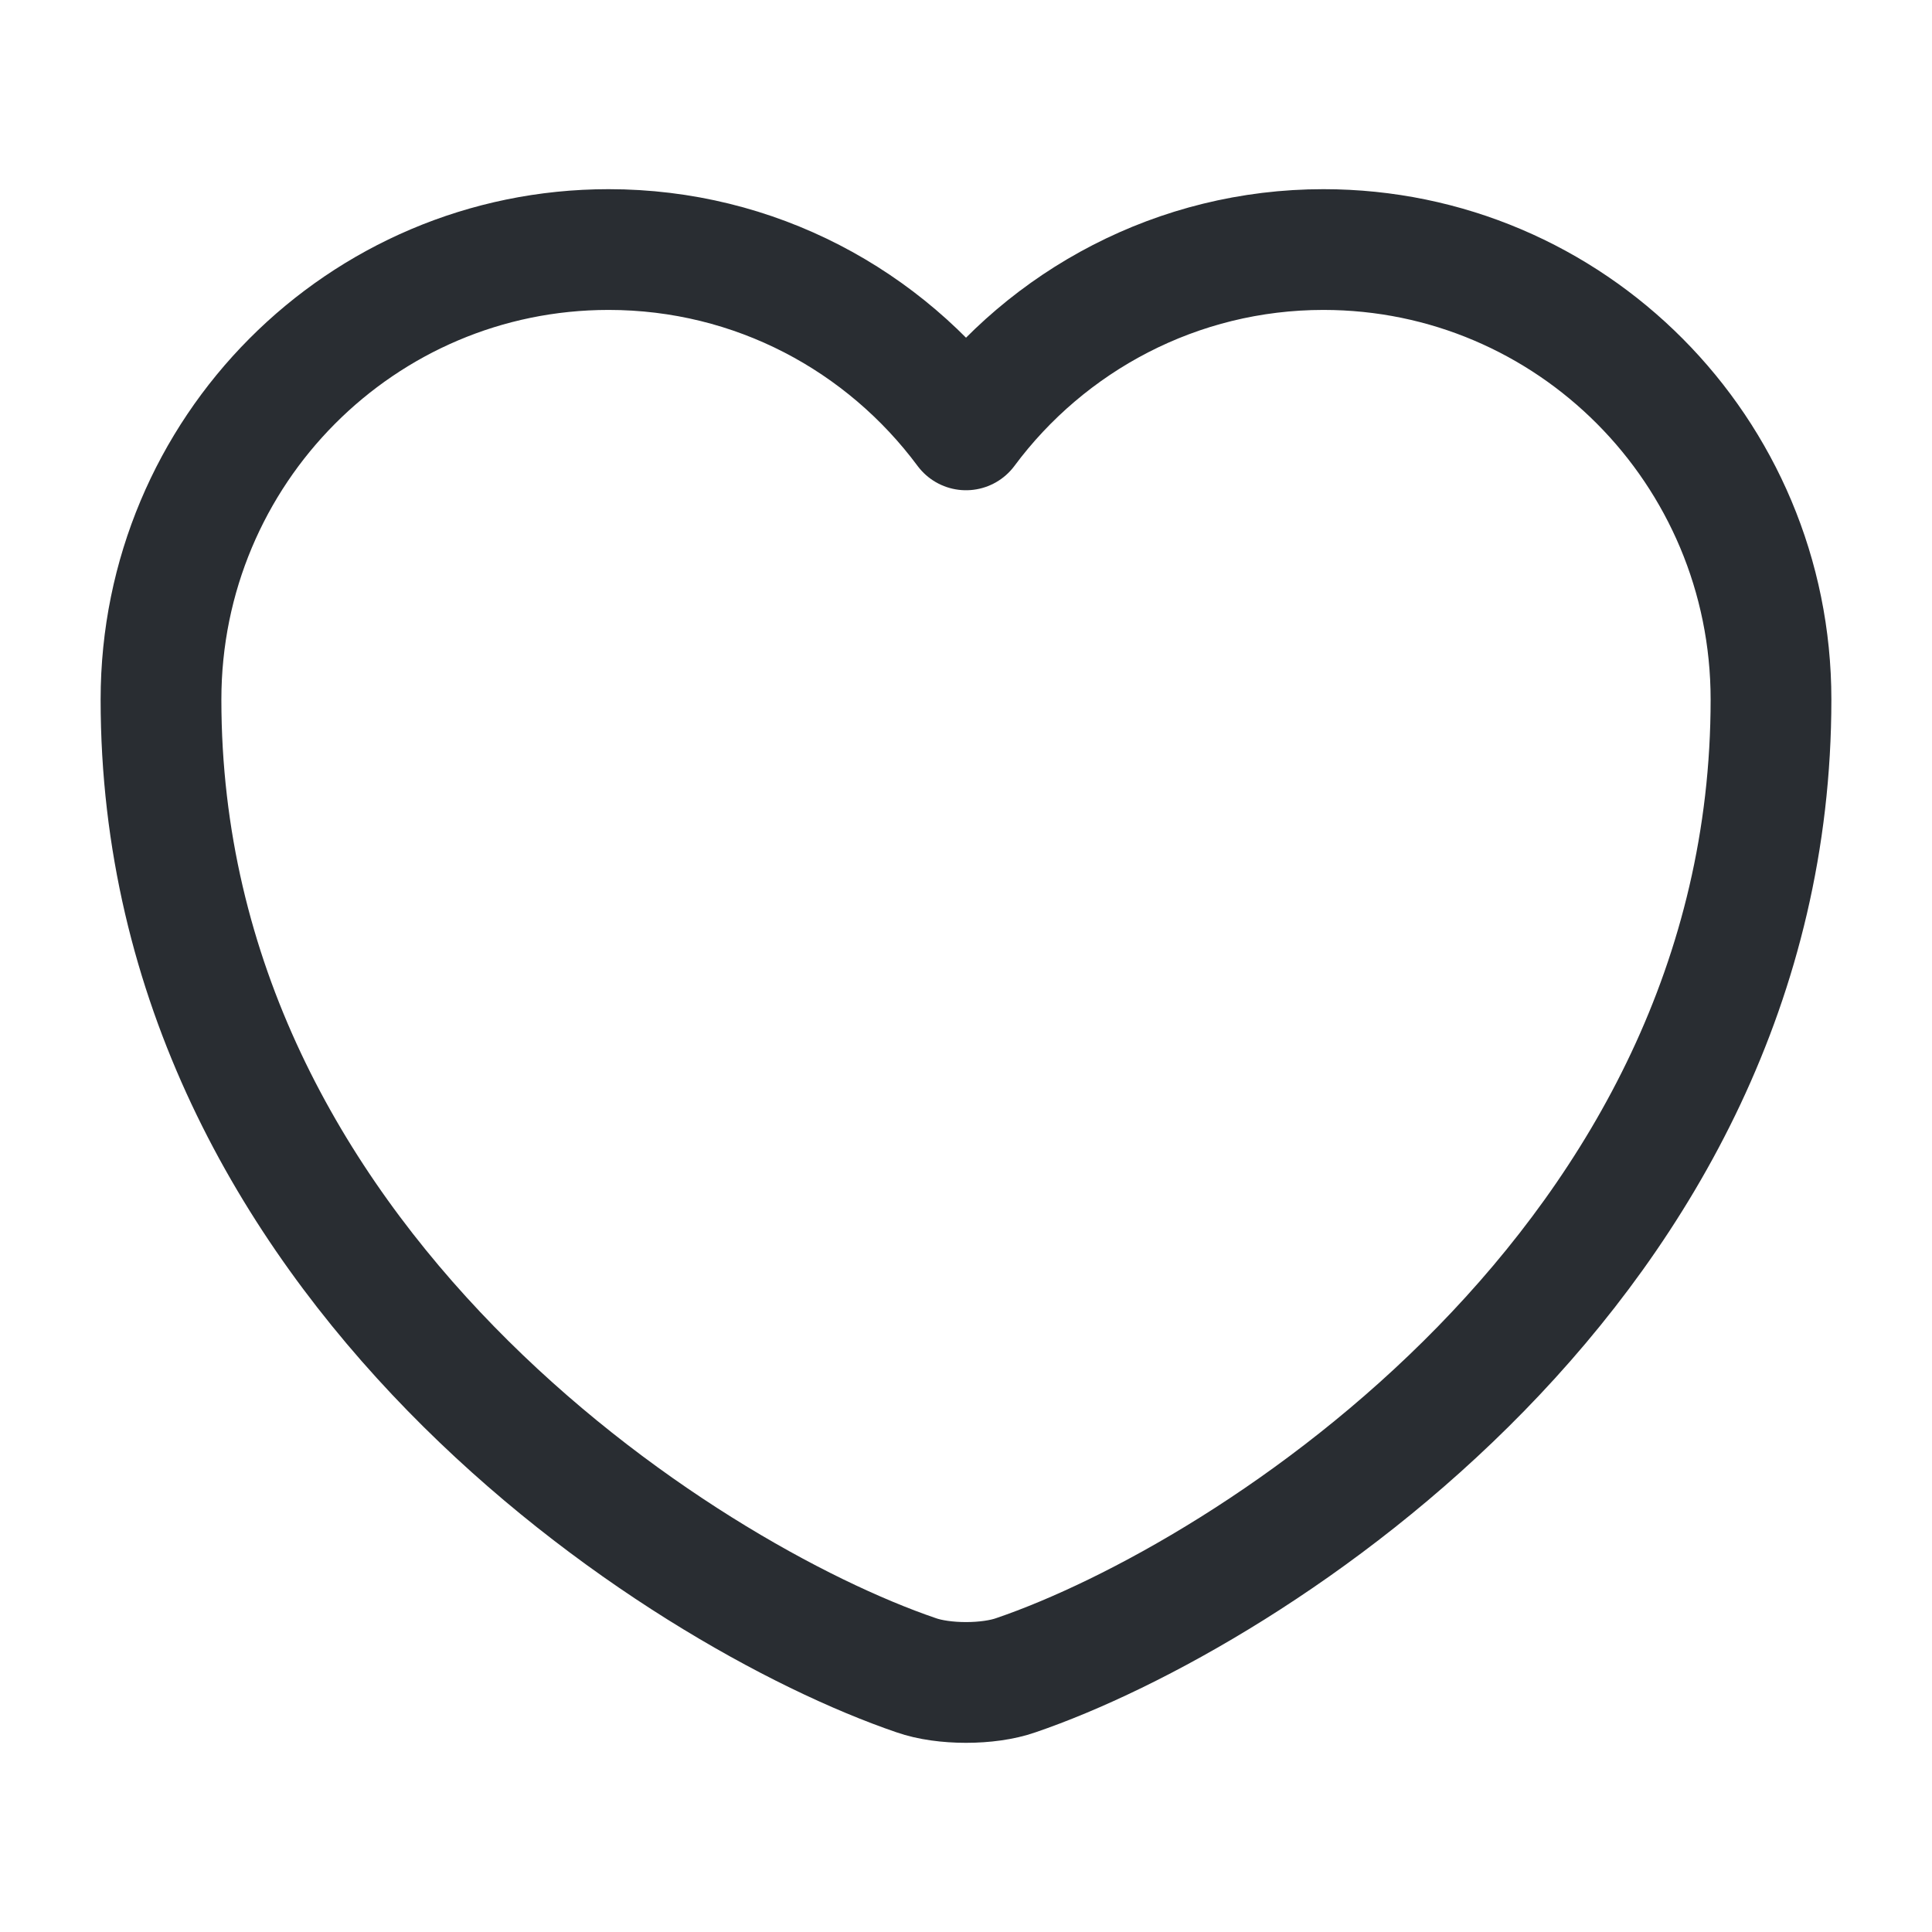
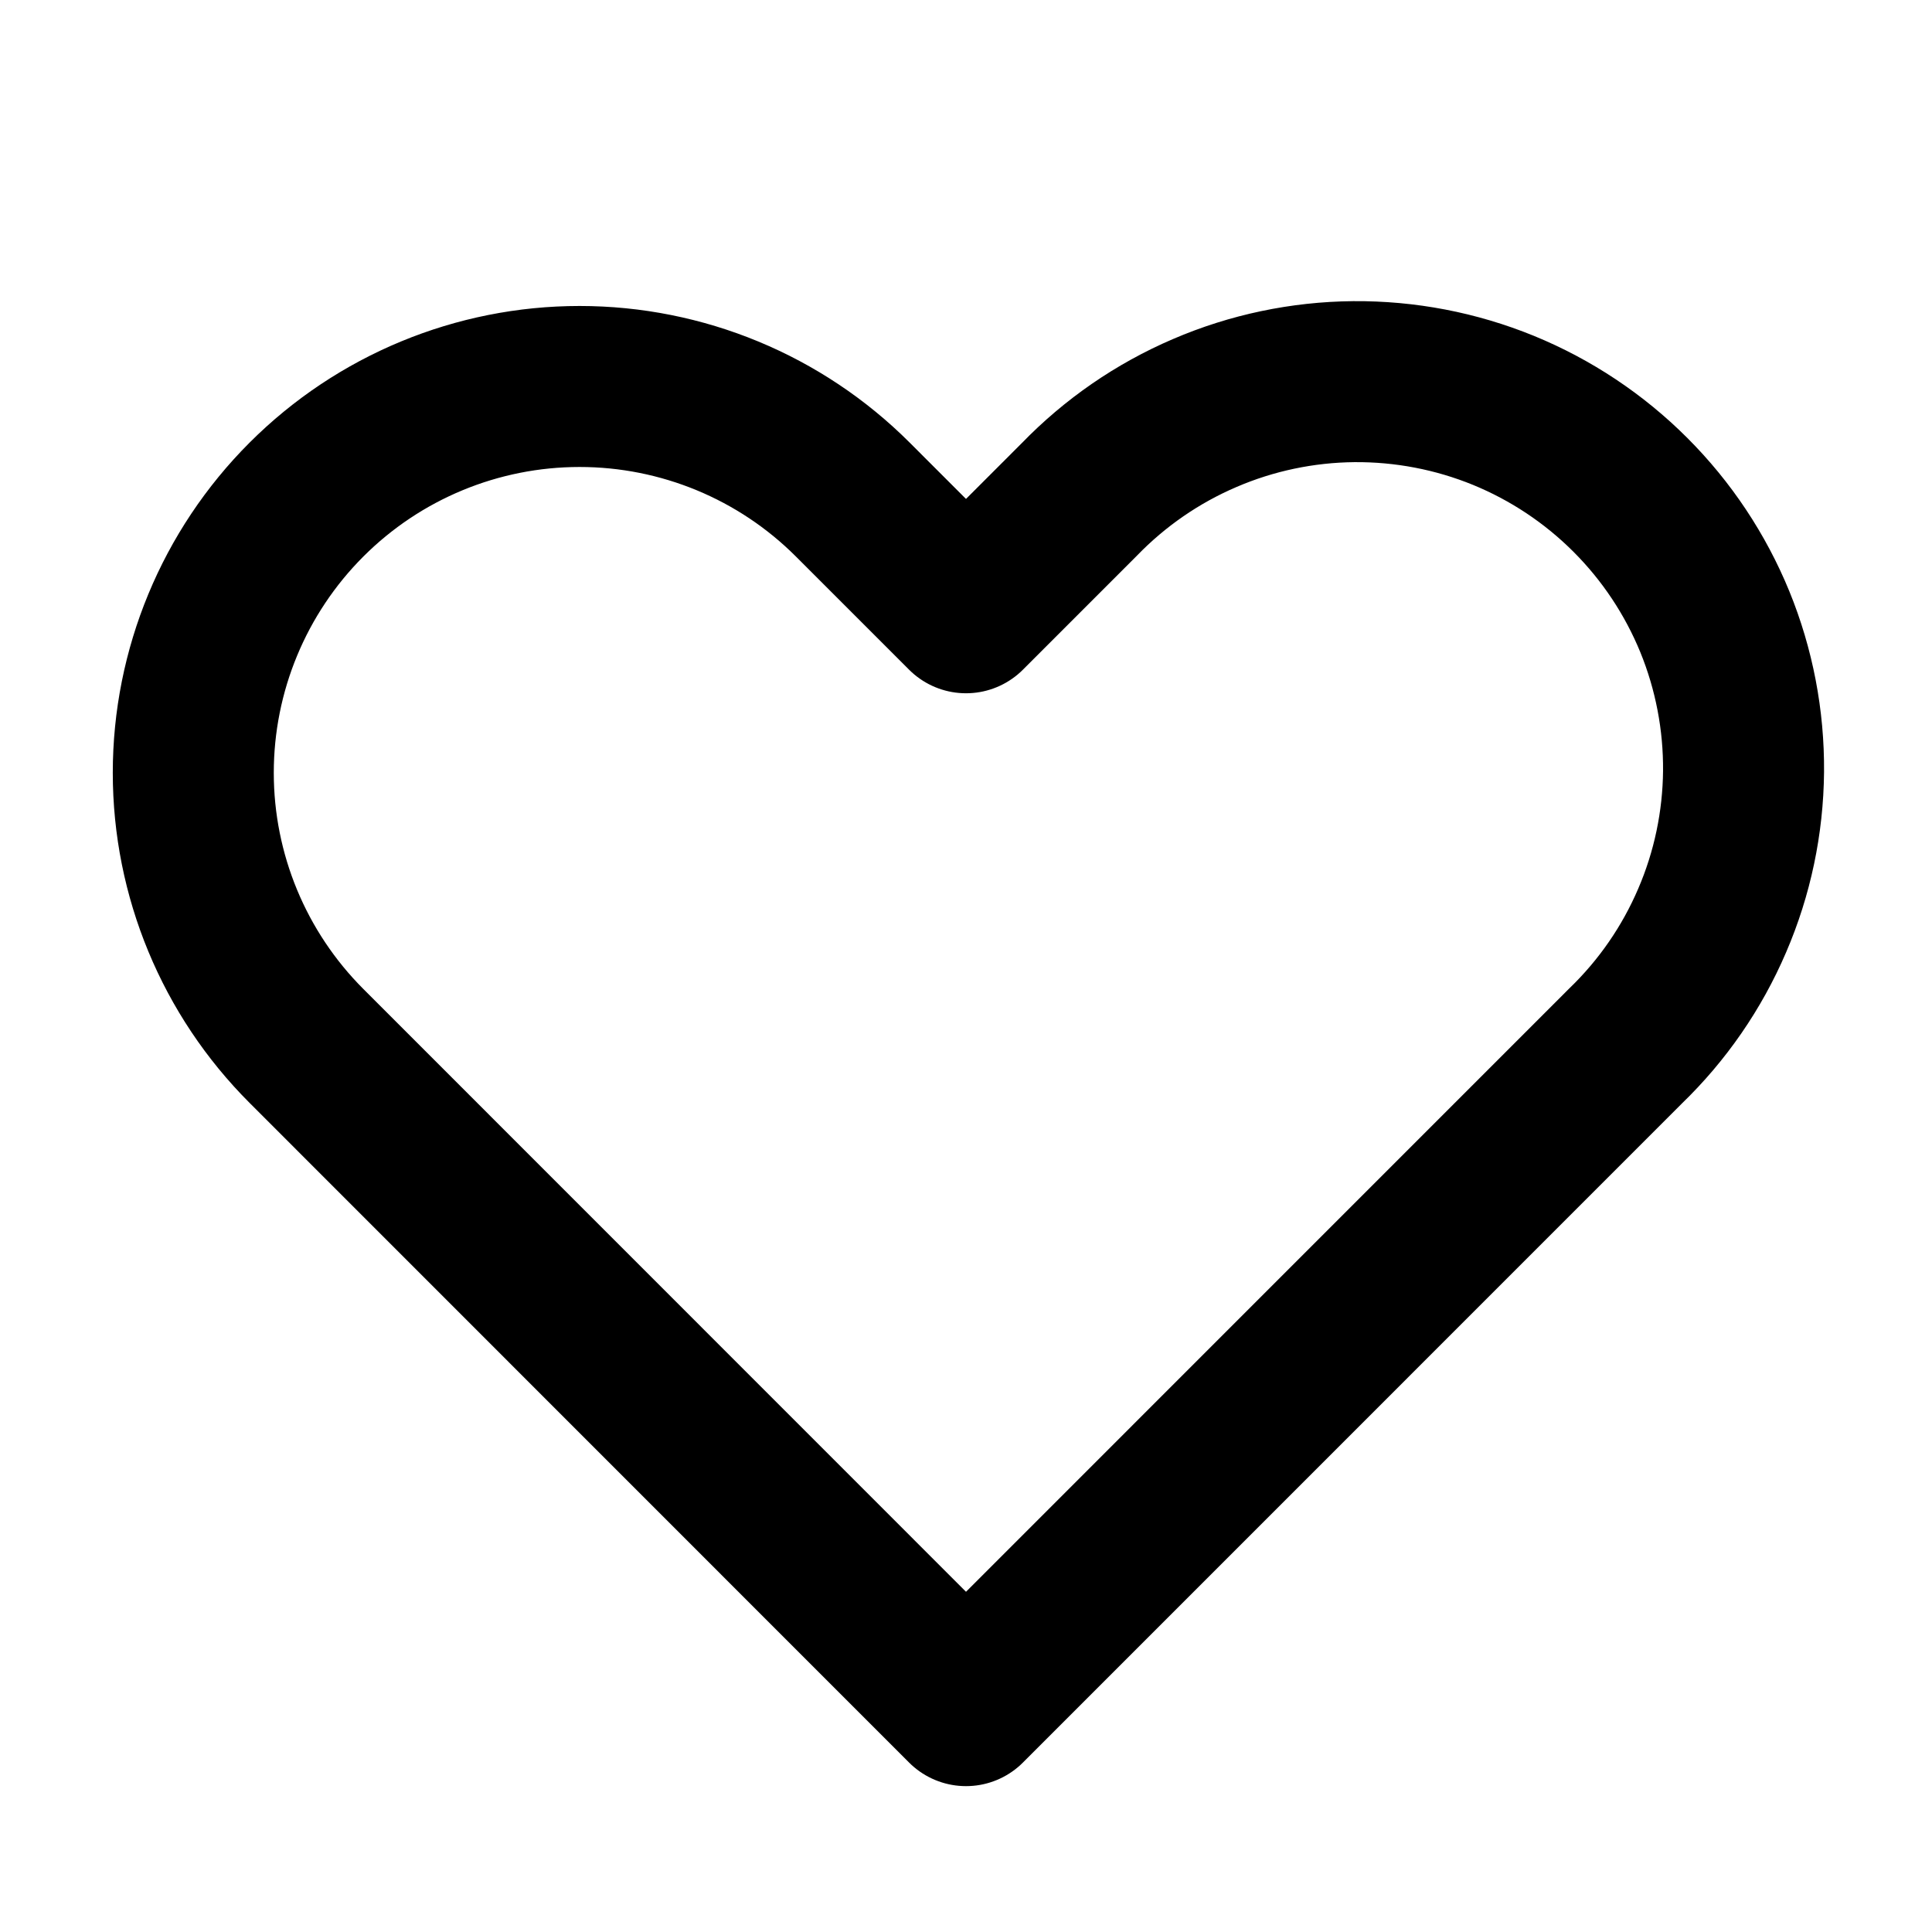
<svg xmlns="http://www.w3.org/2000/svg" width="24" height="24" viewBox="0 0 24 24" fill="none">
-   <path d="M12.62 20.81C12.28 20.93 11.72 20.93 11.38 20.81C8.48 19.82 2 15.69 2 8.69C2 5.6 4.49 3.1 7.56 3.1C9.38 3.1 10.99 3.98 12 5.34C13.01 3.98 14.63 3.1 16.44 3.1C19.51 3.1 22 5.6 22 8.69C22 15.69 15.52 19.82 12.62 20.81Z" stroke="#292D32" stroke-width="1.5" stroke-linecap="round" stroke-linejoin="round" />
+   <path fill-rule="evenodd" clip-rule="evenodd" d="M3.807 6.206C4.707 5.306 5.927 4.801 7.2 4.801C8.473 4.801 9.694 5.306 10.594 6.206L12 7.612L13.406 6.206C13.849 5.748 14.379 5.382 14.965 5.131C15.55 4.879 16.18 4.747 16.817 4.741C17.455 4.736 18.087 4.857 18.677 5.098C19.267 5.34 19.802 5.696 20.253 6.147C20.704 6.598 21.06 7.133 21.302 7.723C21.543 8.313 21.664 8.945 21.659 9.583C21.653 10.22 21.521 10.85 21.269 11.435C21.018 12.021 20.652 12.551 20.194 12.993L12 21.188L3.807 12.993C2.907 12.093 2.401 10.873 2.401 9.6C2.401 8.327 2.907 7.106 3.807 6.206V6.206Z" stroke="black" stroke-width="2" stroke-linejoin="round" />
</svg>
